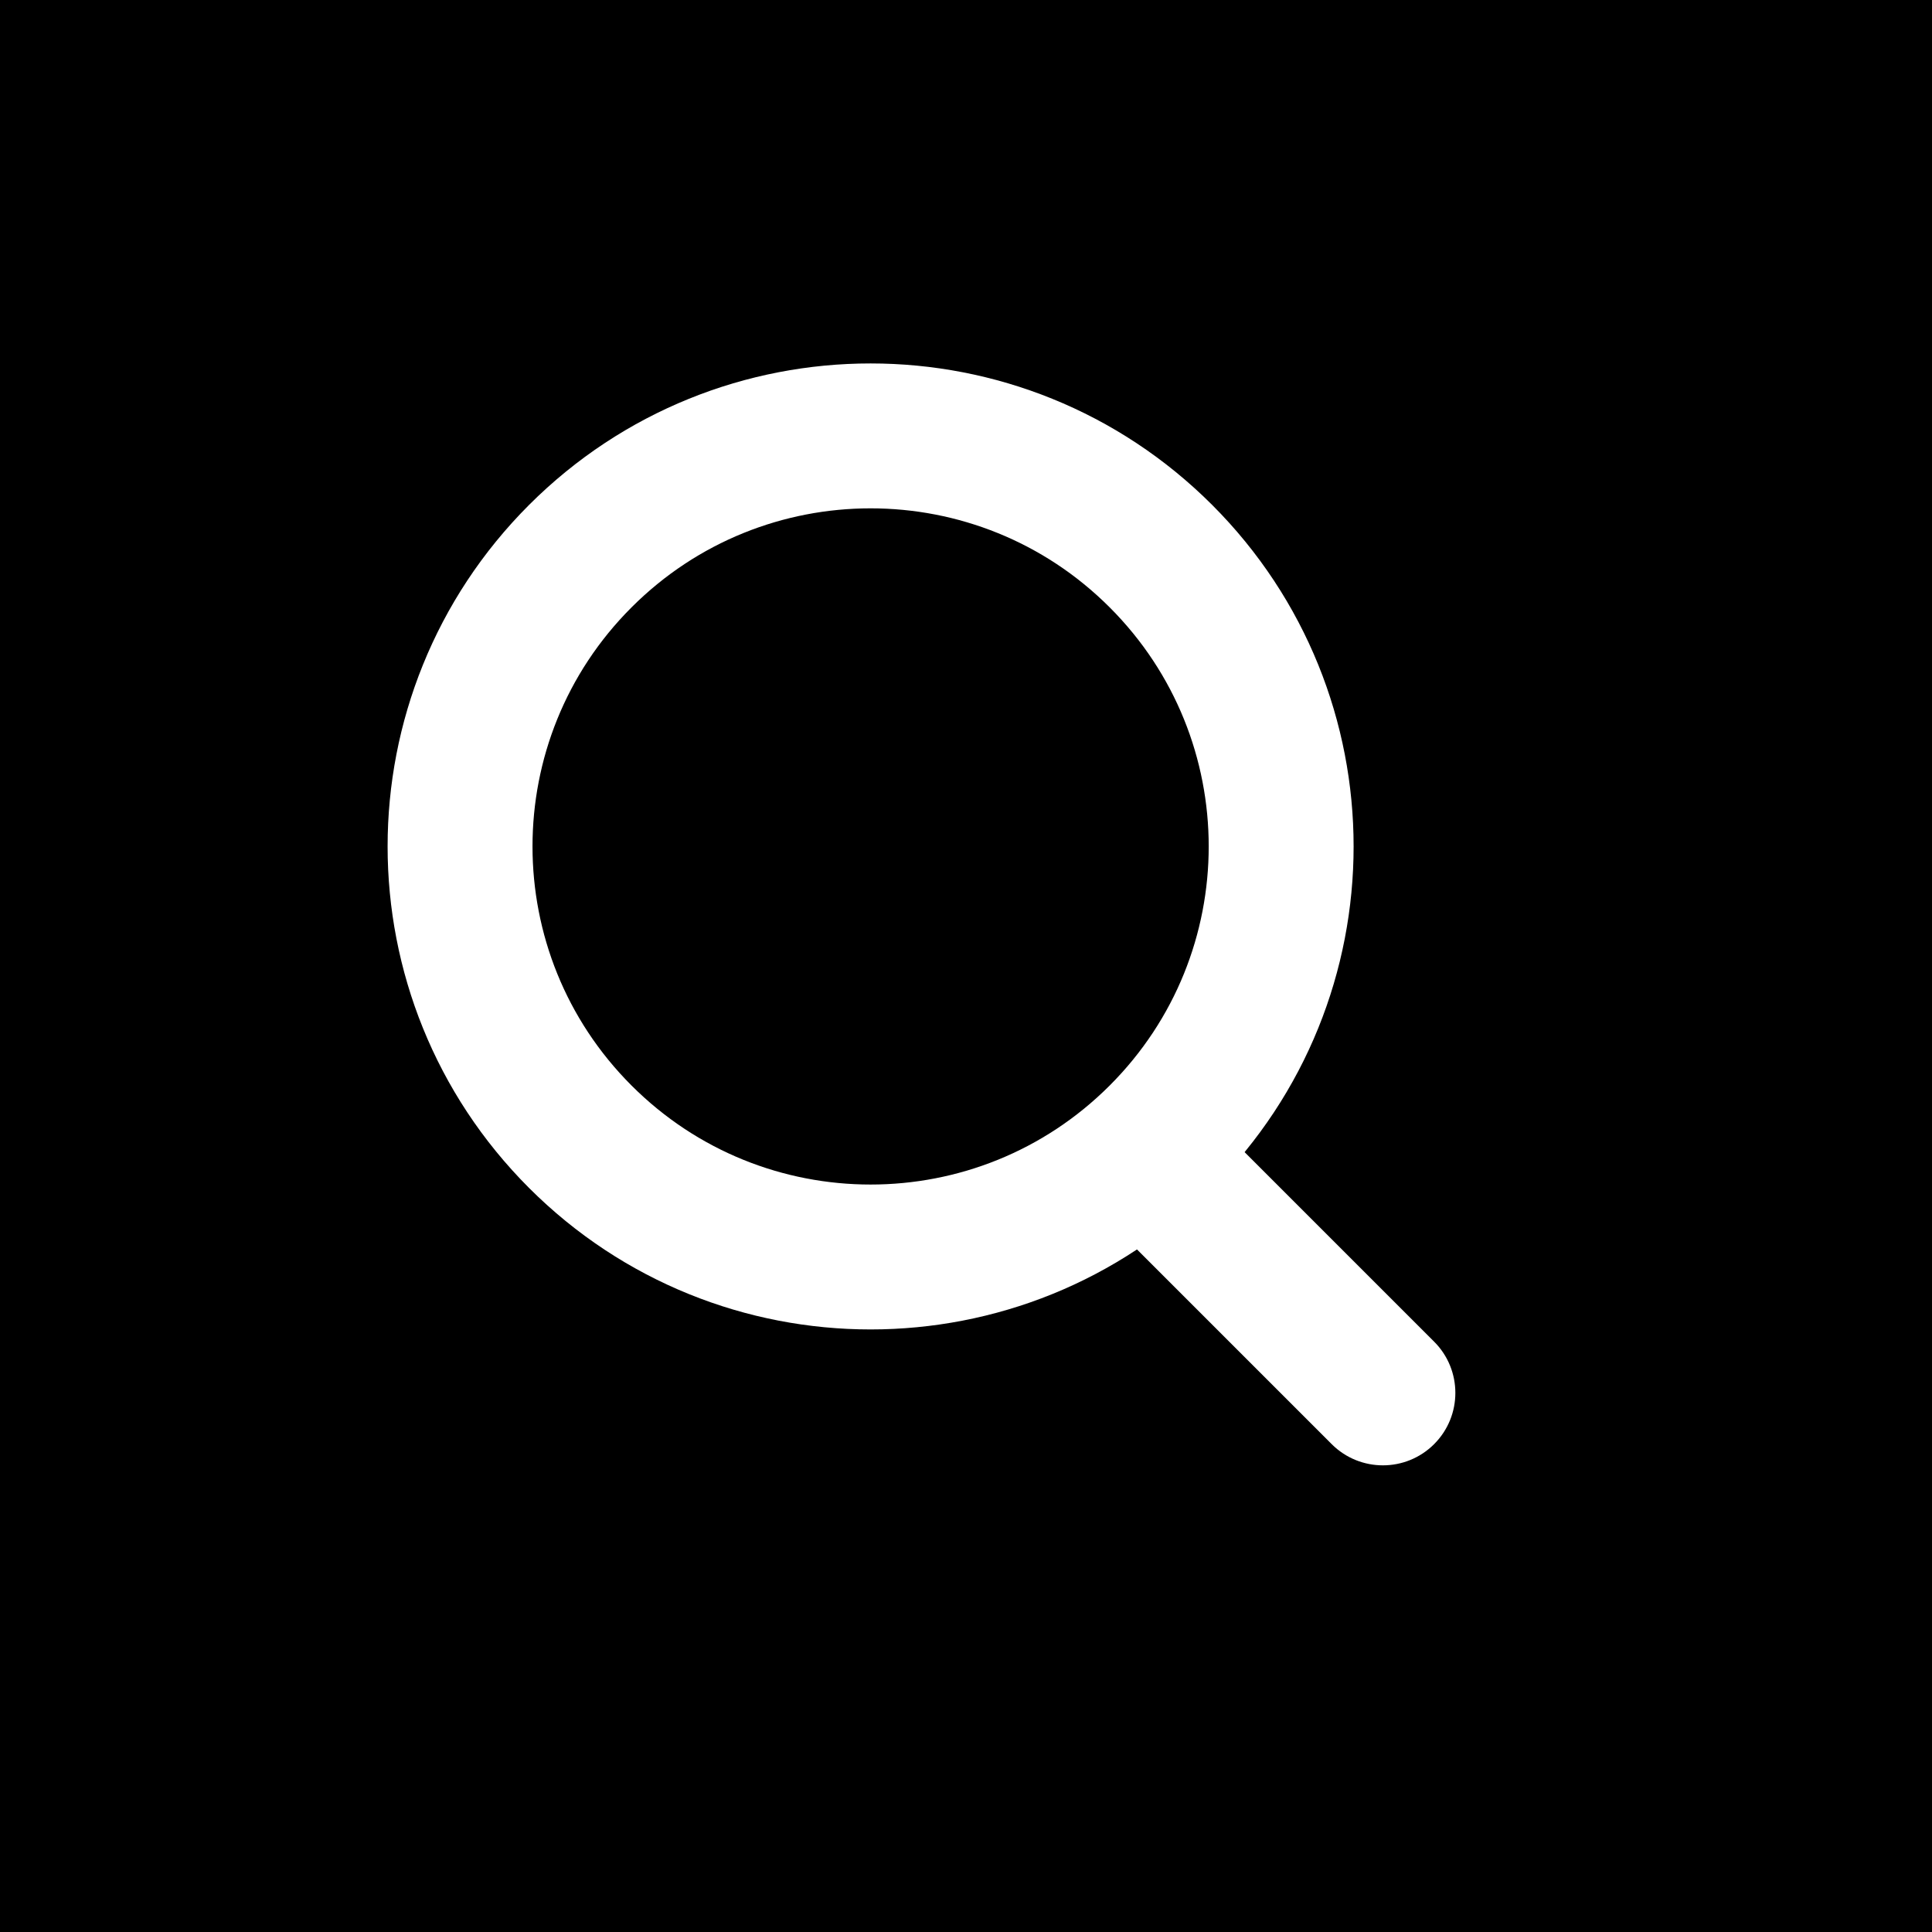
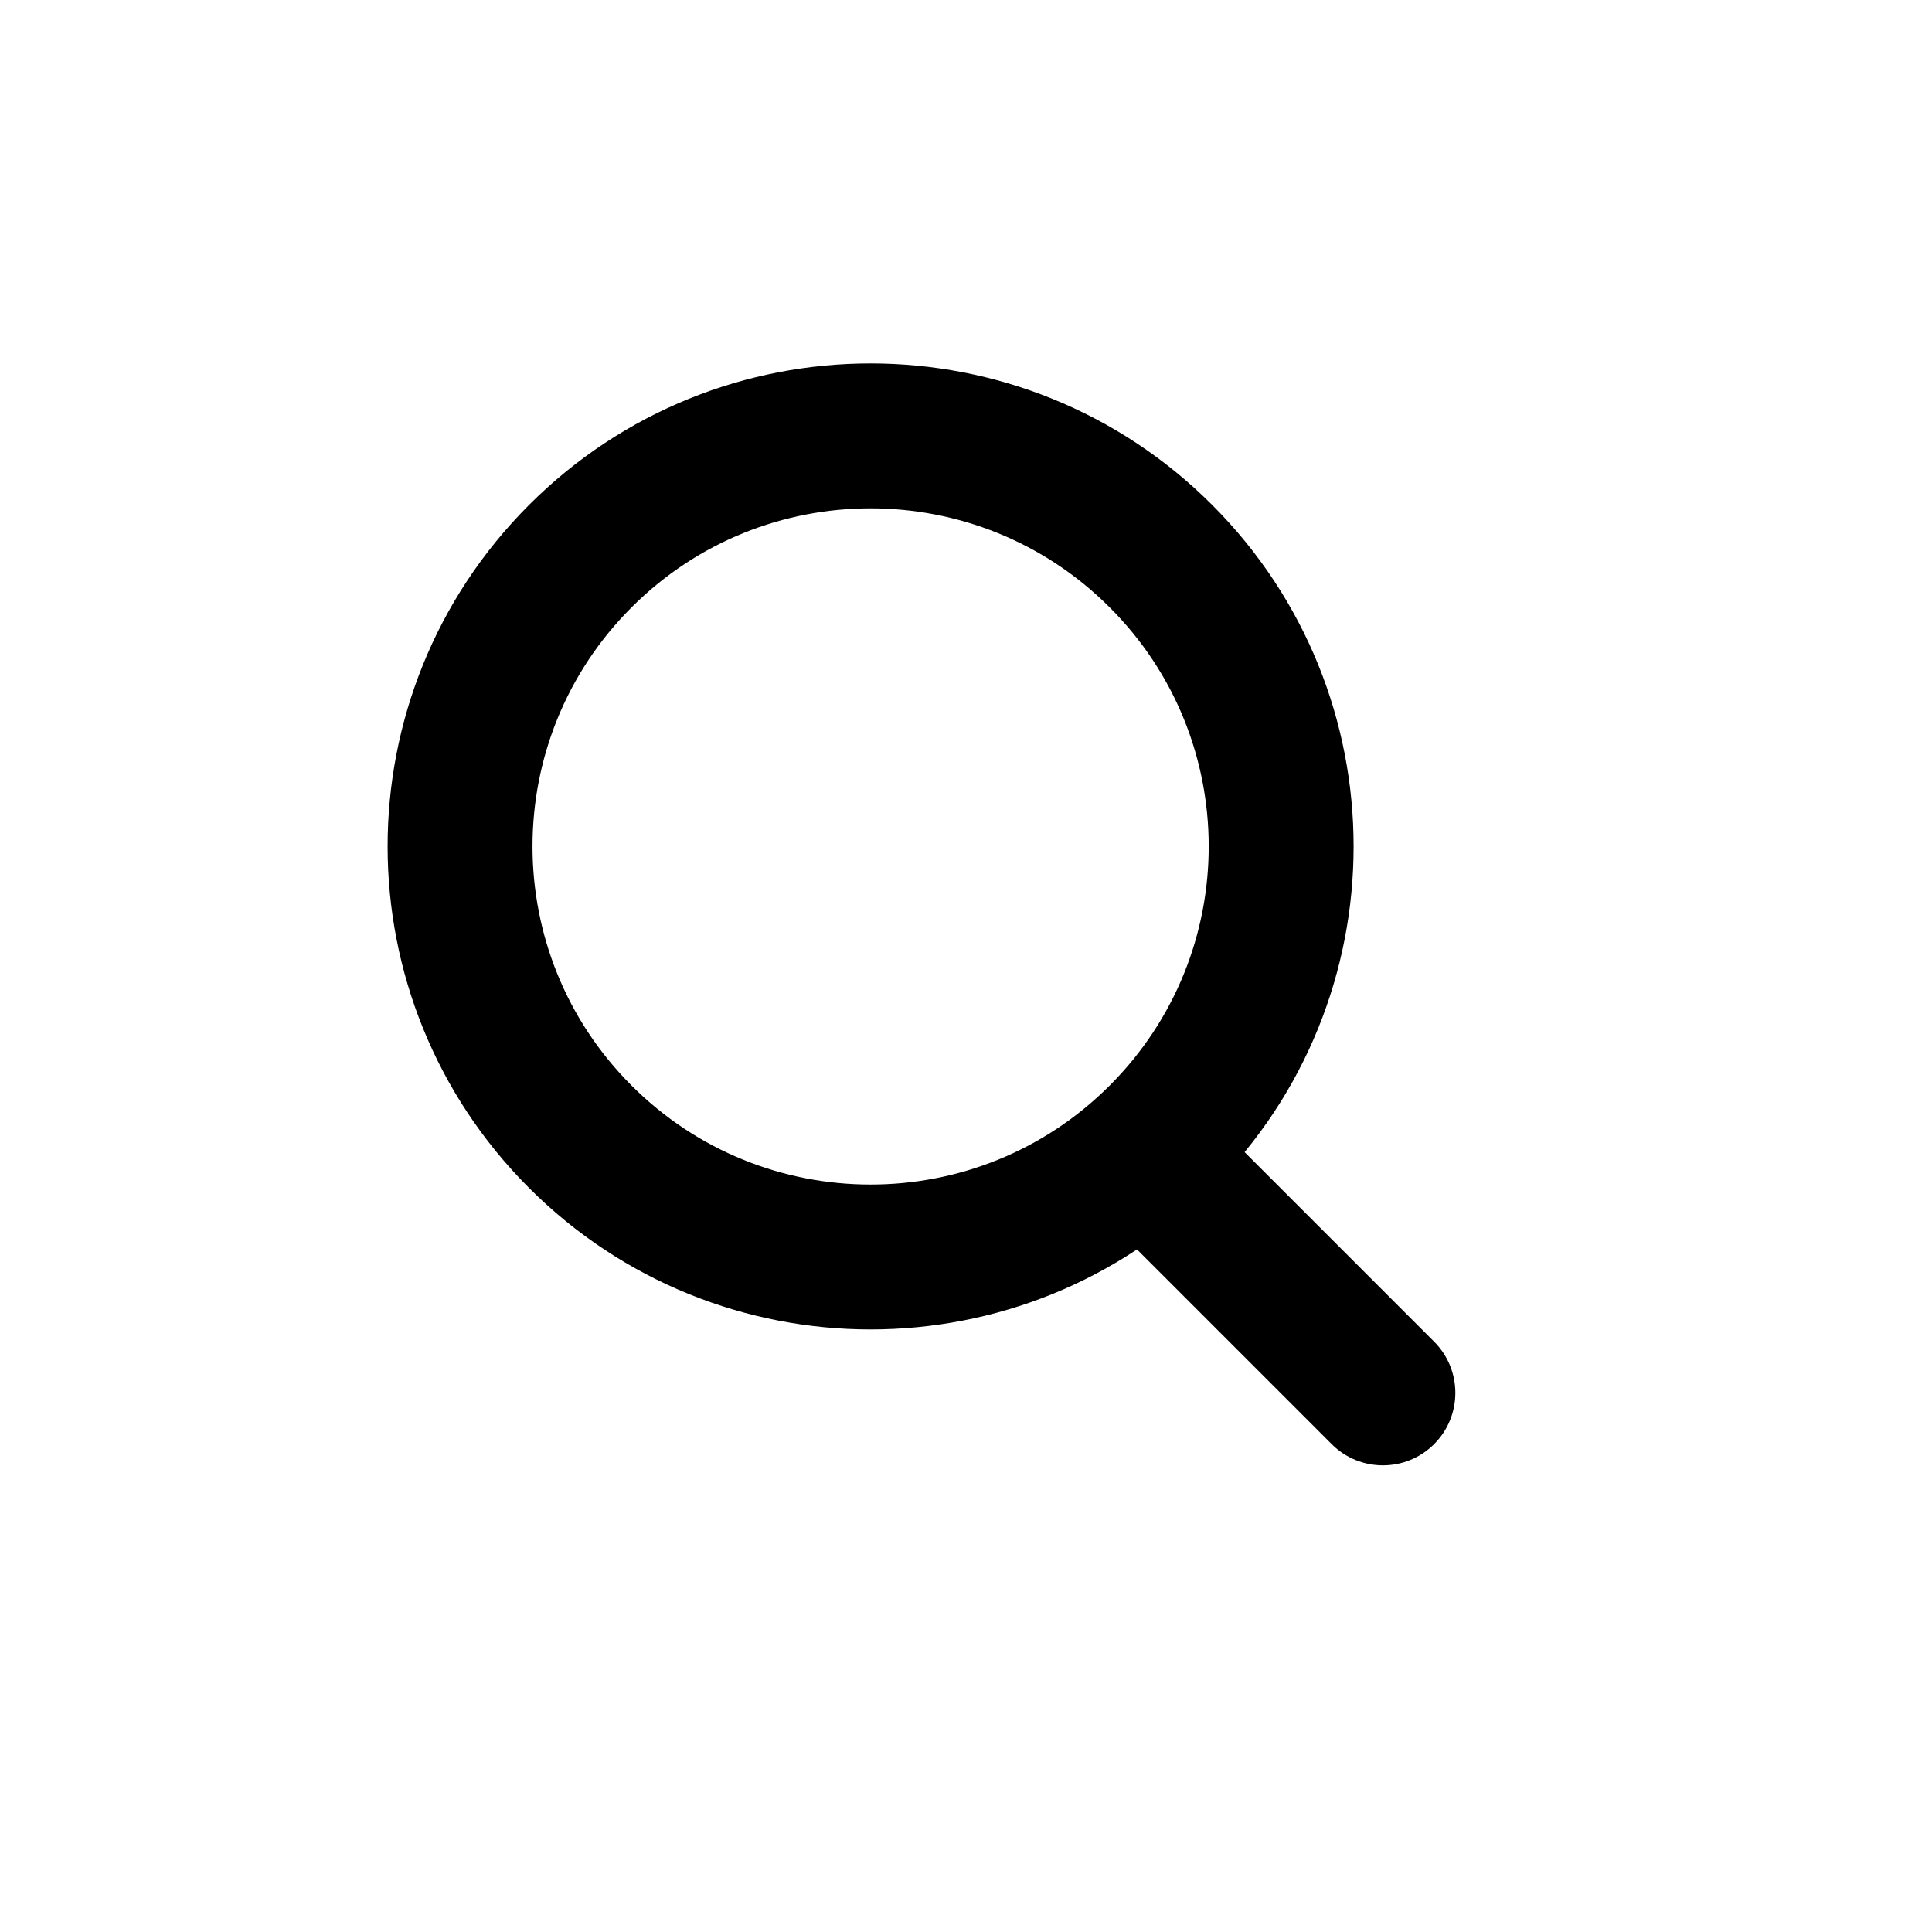
- <svg xmlns="http://www.w3.org/2000/svg" viewBox="0 0 32 32">
+ <svg xmlns="http://www.w3.org/2000/svg" viewBox="0 0 32 32" fill="#fff">
  <defs />
  <path d="M0 0h32v32H0z" />
  <g transform="rotate(45 3.943569 18.75948)">
-     <g fill="none" stroke="#fff" stroke-miterlimit="10" stroke-width="2.4">
+     <g fill="none" stroke="#000" stroke-miterlimit="10" stroke-width="2.4">
      <circle cx="8" cy="8" r="8" stroke="none" />
      <circle cx="8" cy="8" r="6.8" />
    </g>
-     <rect width="7.2" height="2.4" fill="#fff" data-name="Rectangle" rx="1.2" transform="translate(14.4 7.2)" />
+     <rect width="7.2" height="2.4" fill="#000" data-name="Rectangle" rx="1.2" transform="translate(14.4 7.2)" />
  </g>
</svg>
